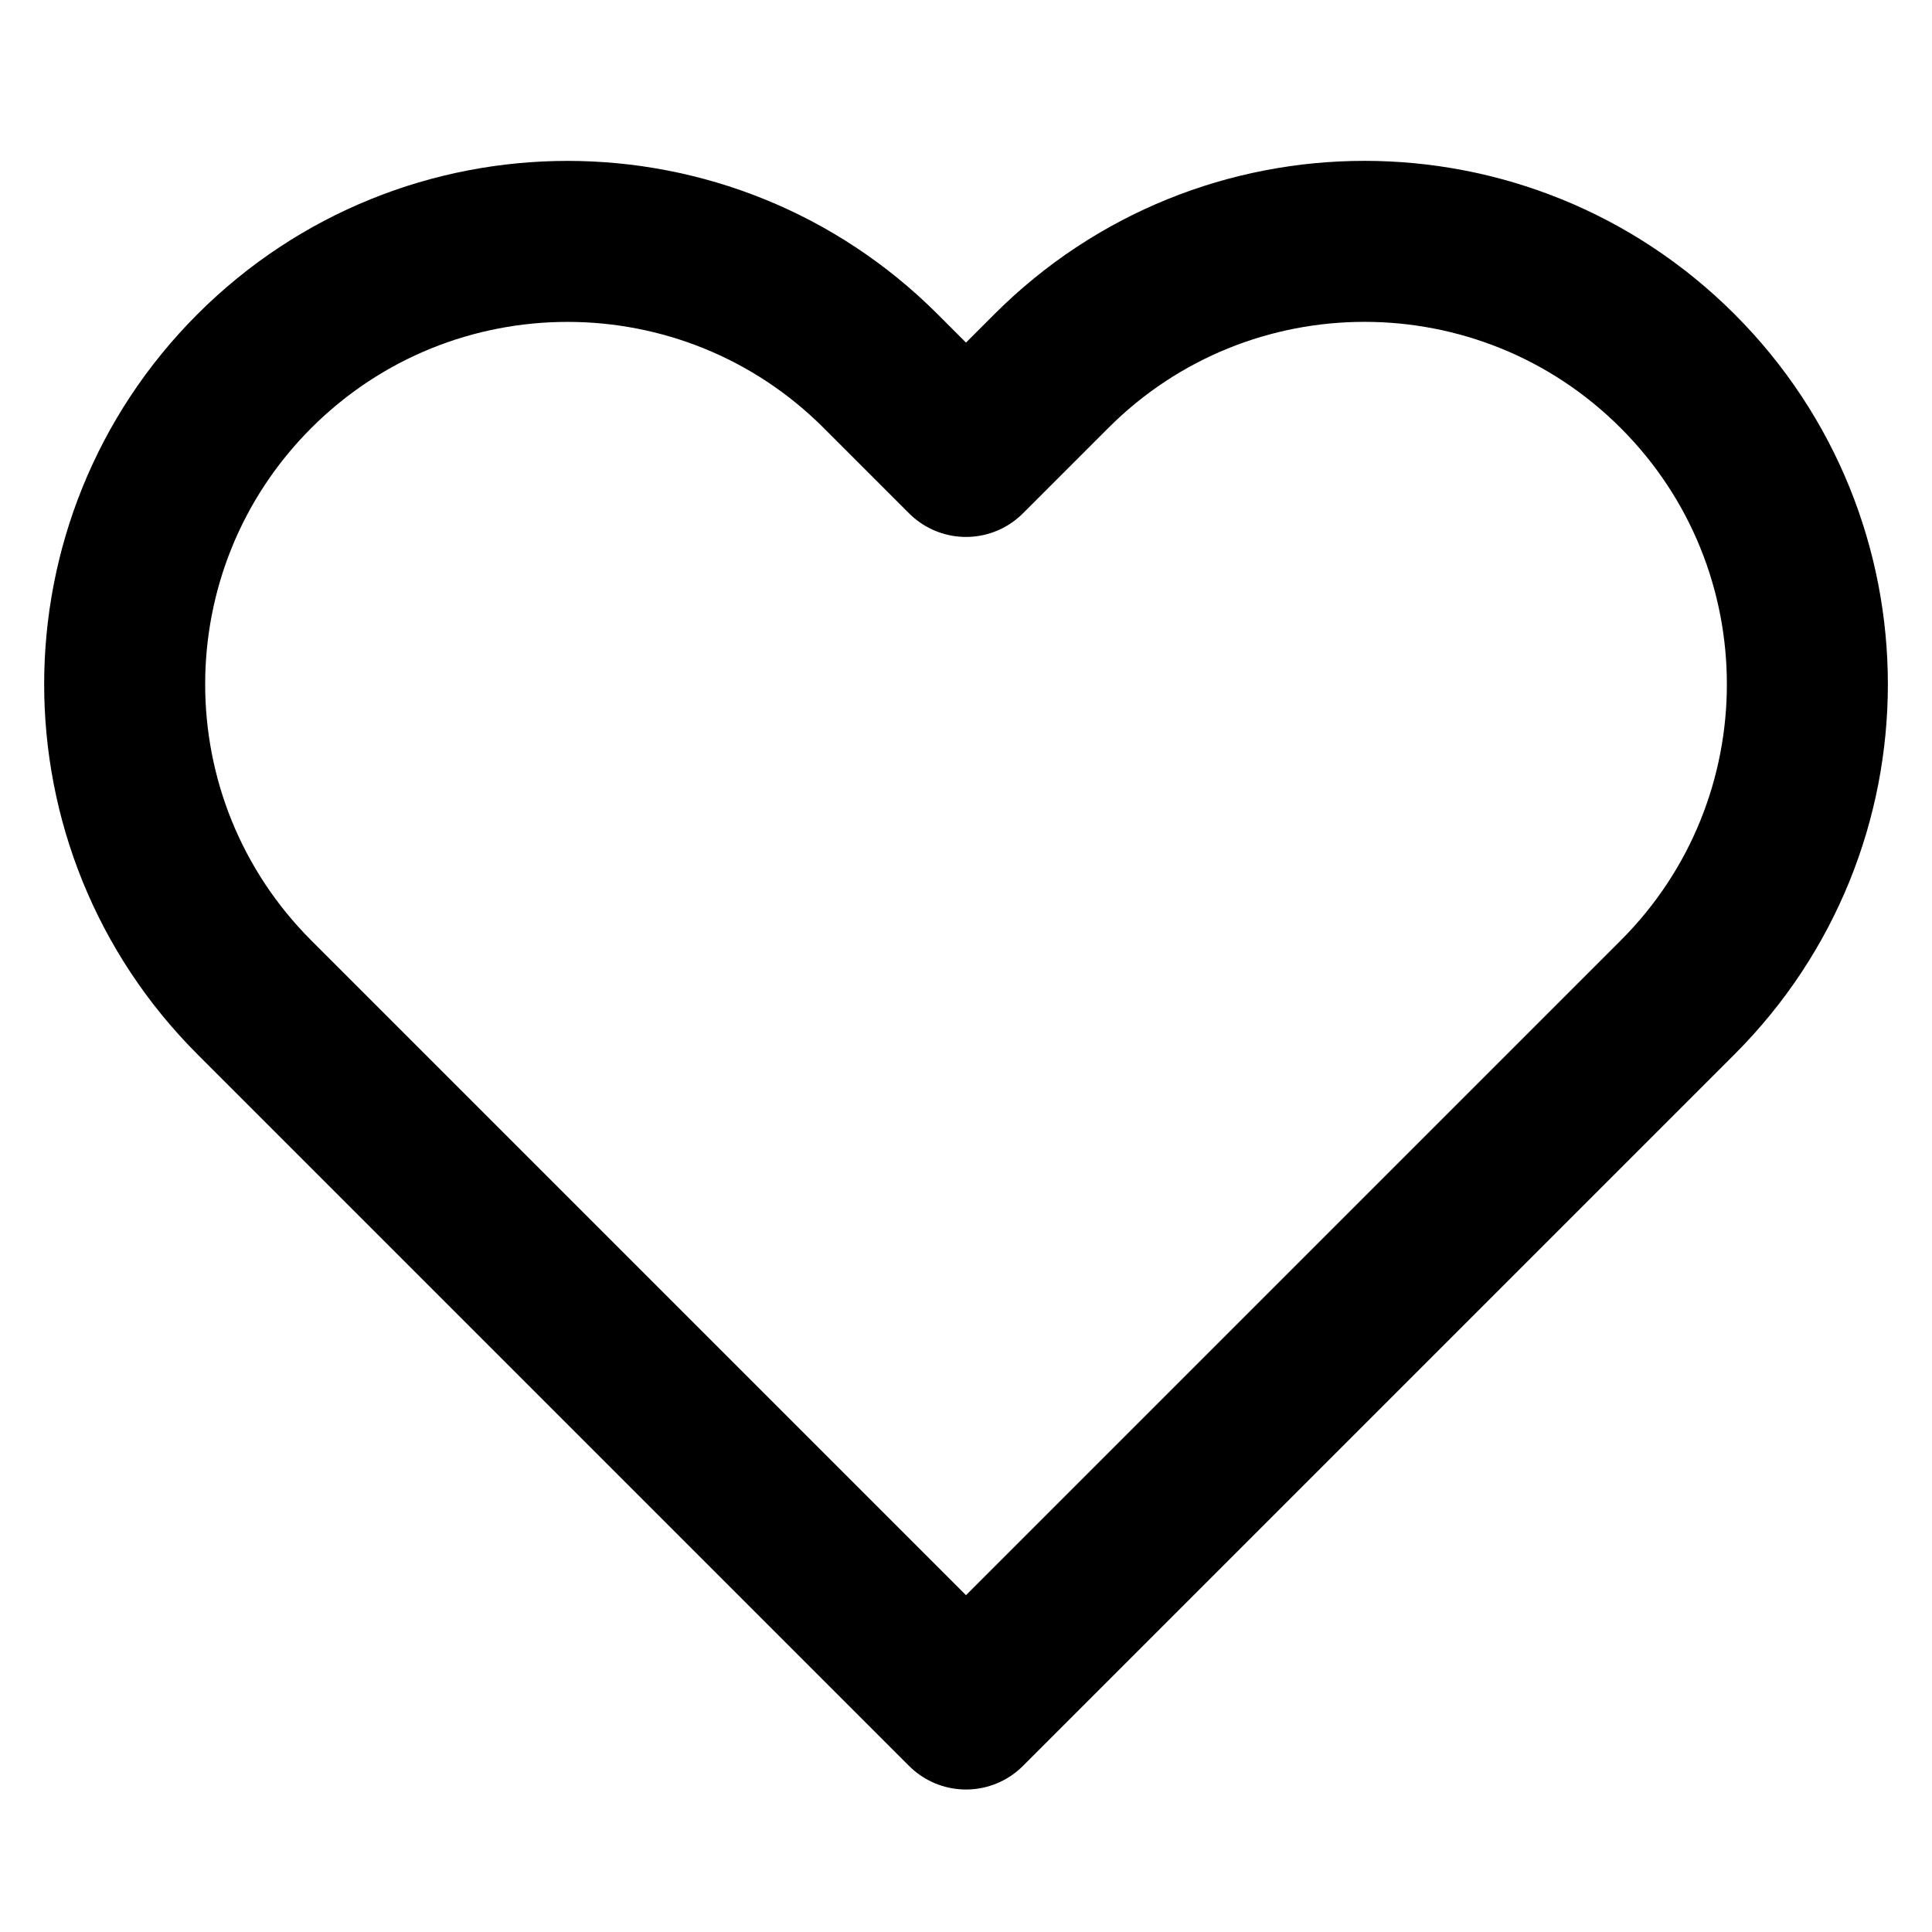
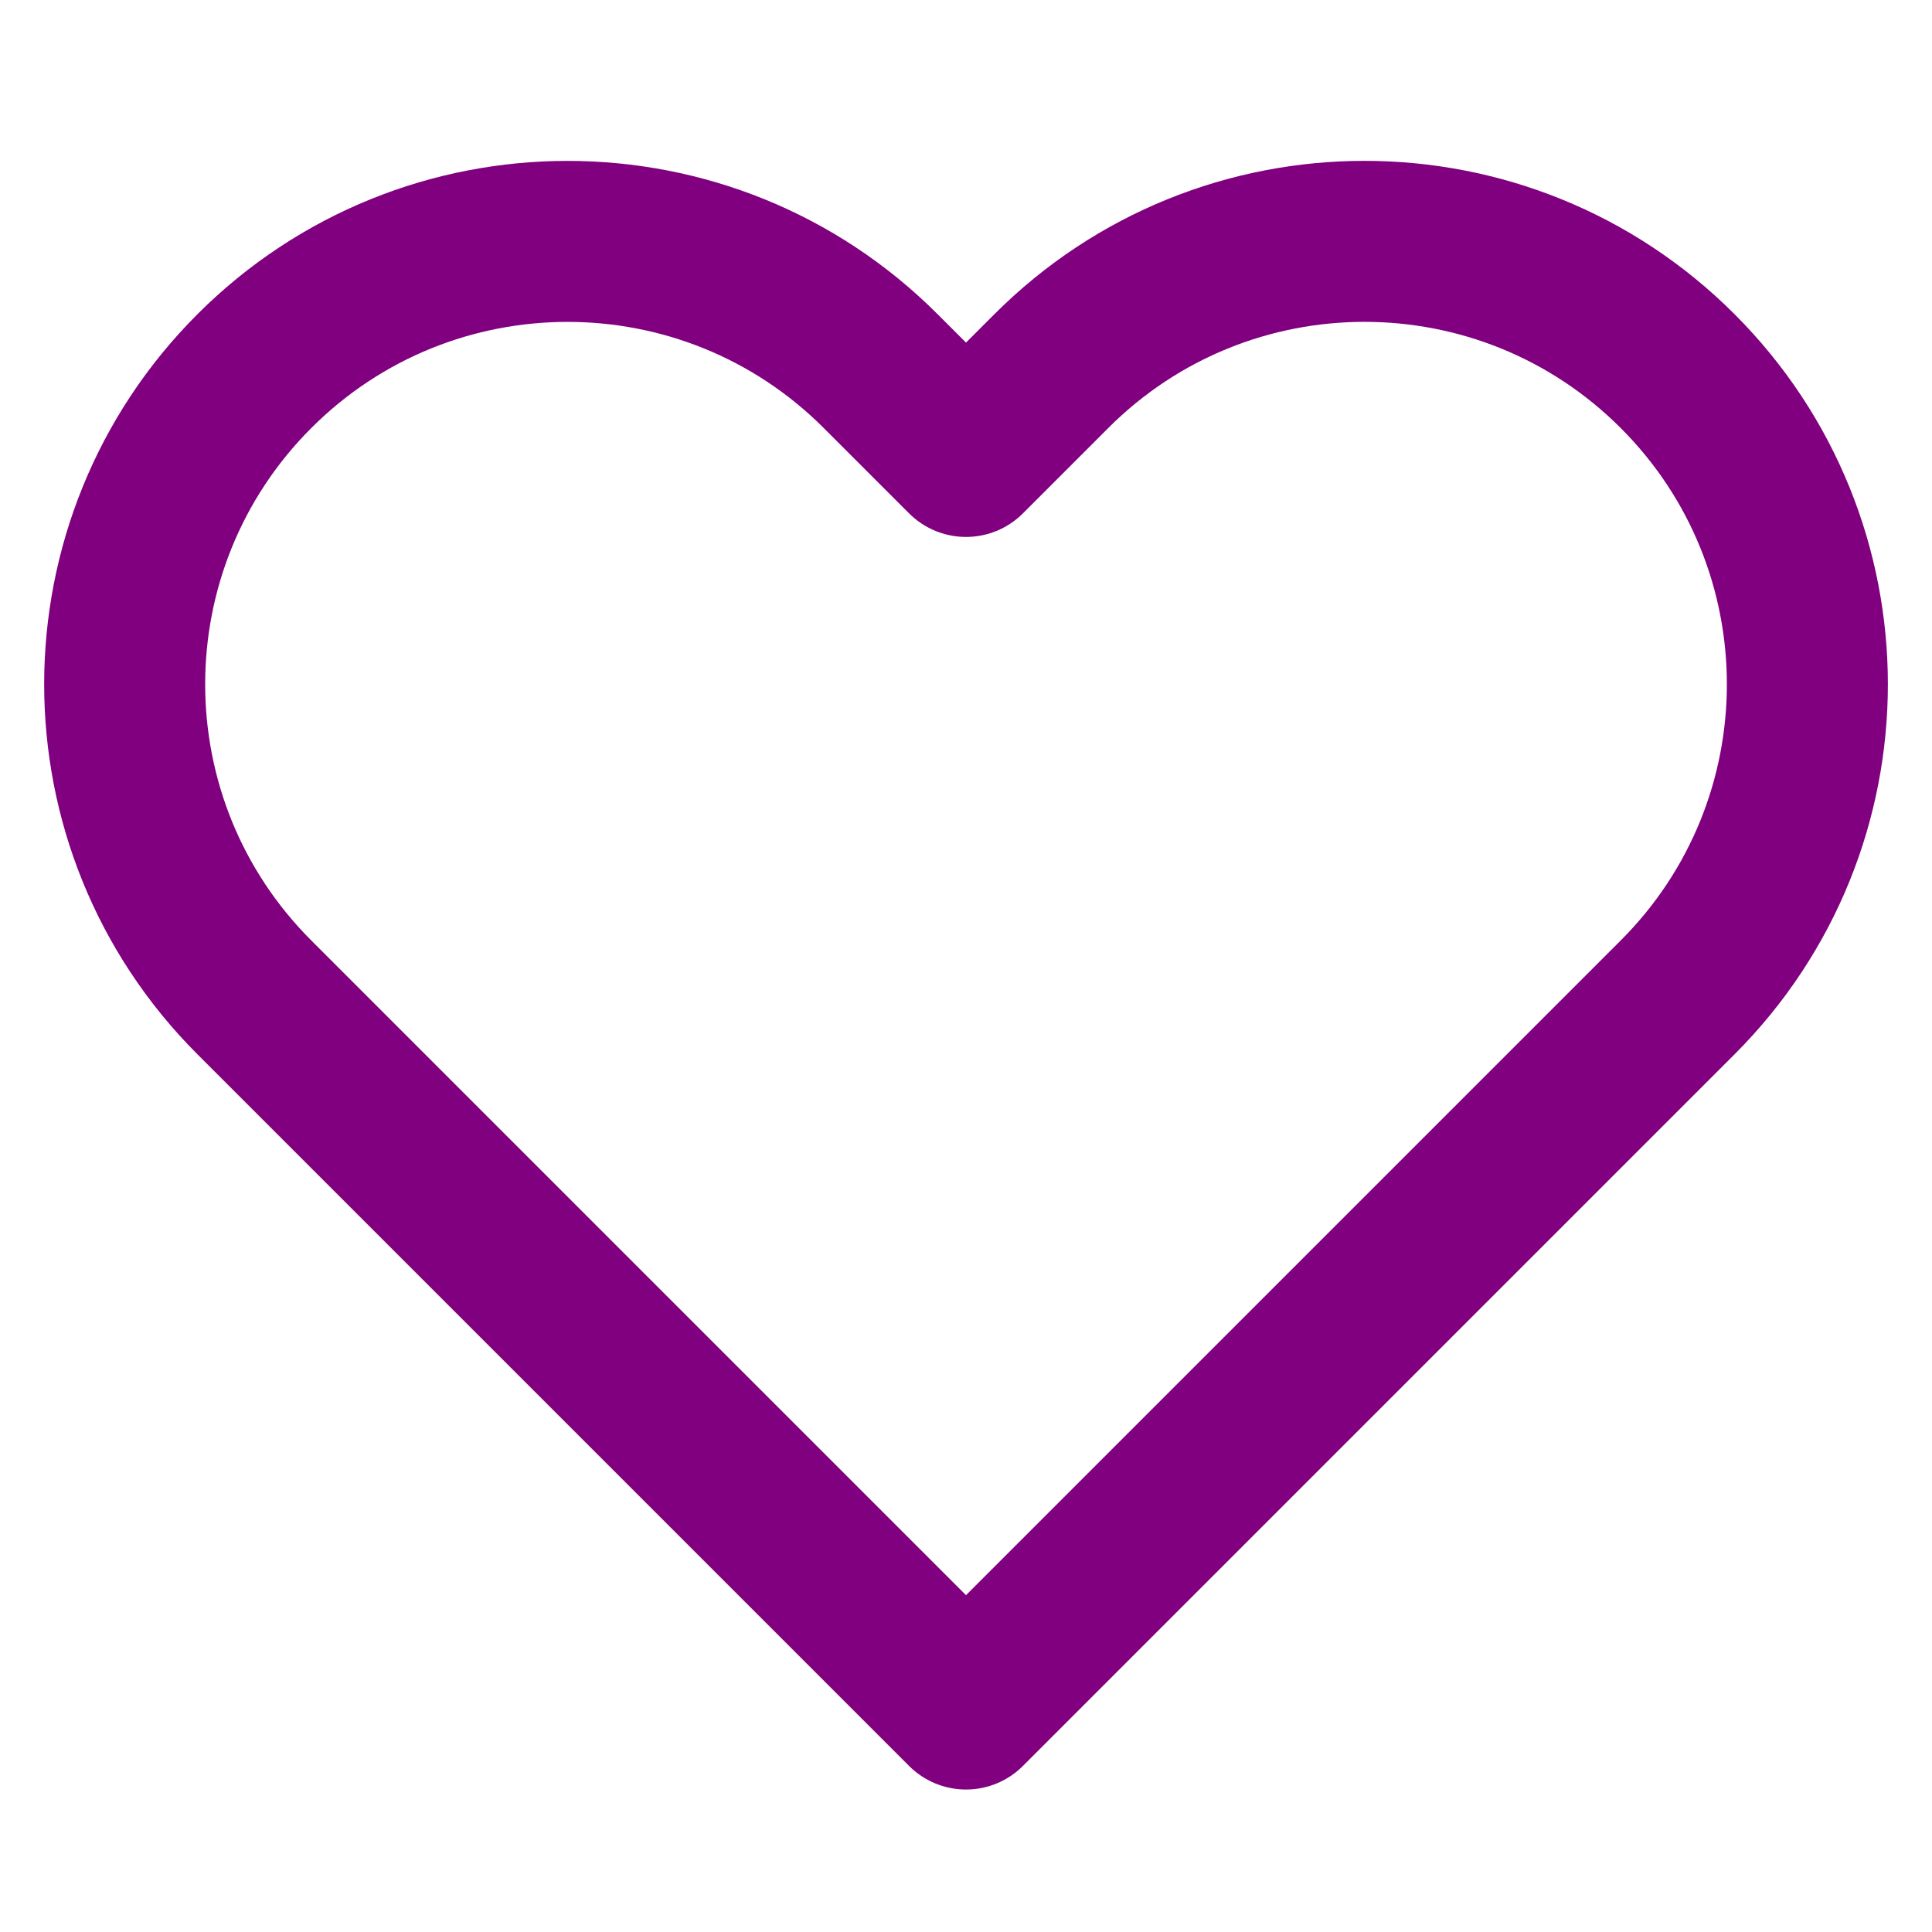
- <svg xmlns="http://www.w3.org/2000/svg" width="24" height="24" viewBox="0 0 24 24" fill="none" stroke="currentColor" stroke-width="2" stroke-linecap="round" stroke-linejoin="round" class="feather feather-heart">
+ <svg xmlns="http://www.w3.org/2000/svg" width="24" height="24" viewBox="0 0 24 24" fill="none" stroke="purple" stroke-width="2" stroke-linecap="round" stroke-linejoin="round" class="feather feather-heart">
  <path d="M20.84 4.61a5.5 5.5 0 0 0-7.78 0L12 5.67l-1.06-1.06a5.5 5.5 0 0 0-7.78 7.78l1.06 1.06L12 21.23l7.78-7.78 1.06-1.06a5.5 5.5 0 0 0 0-7.78z" />
</svg>
